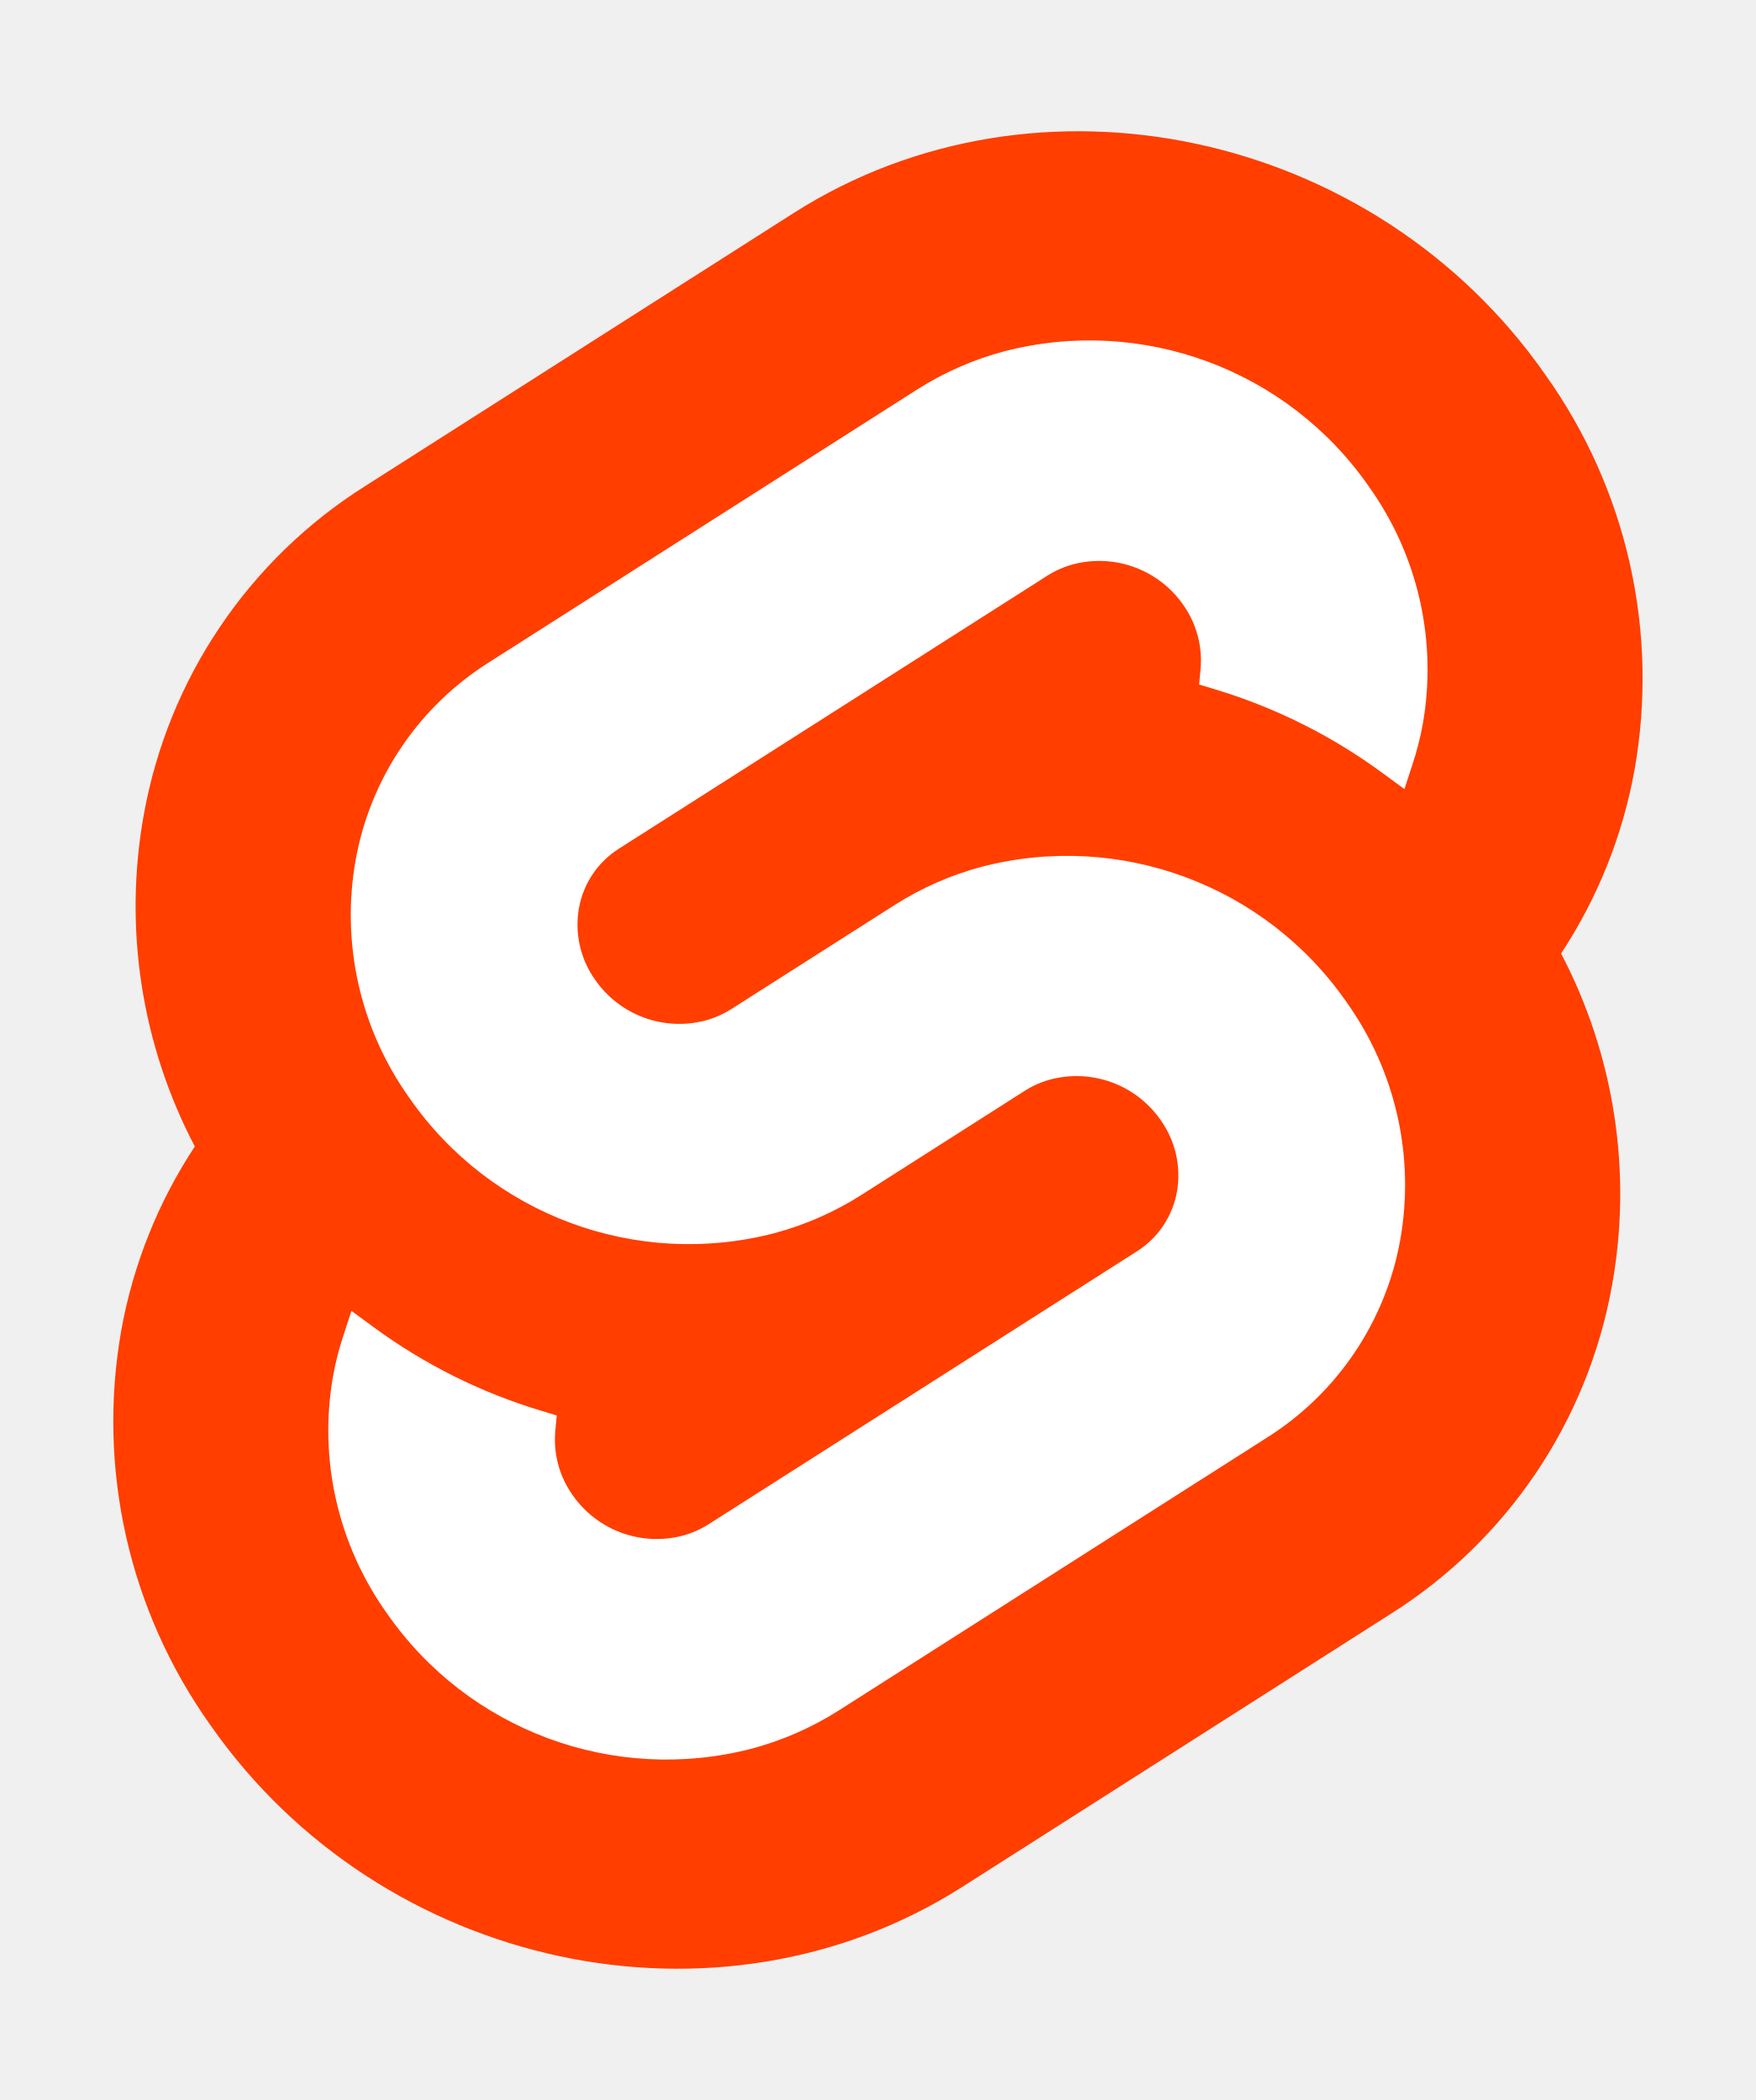
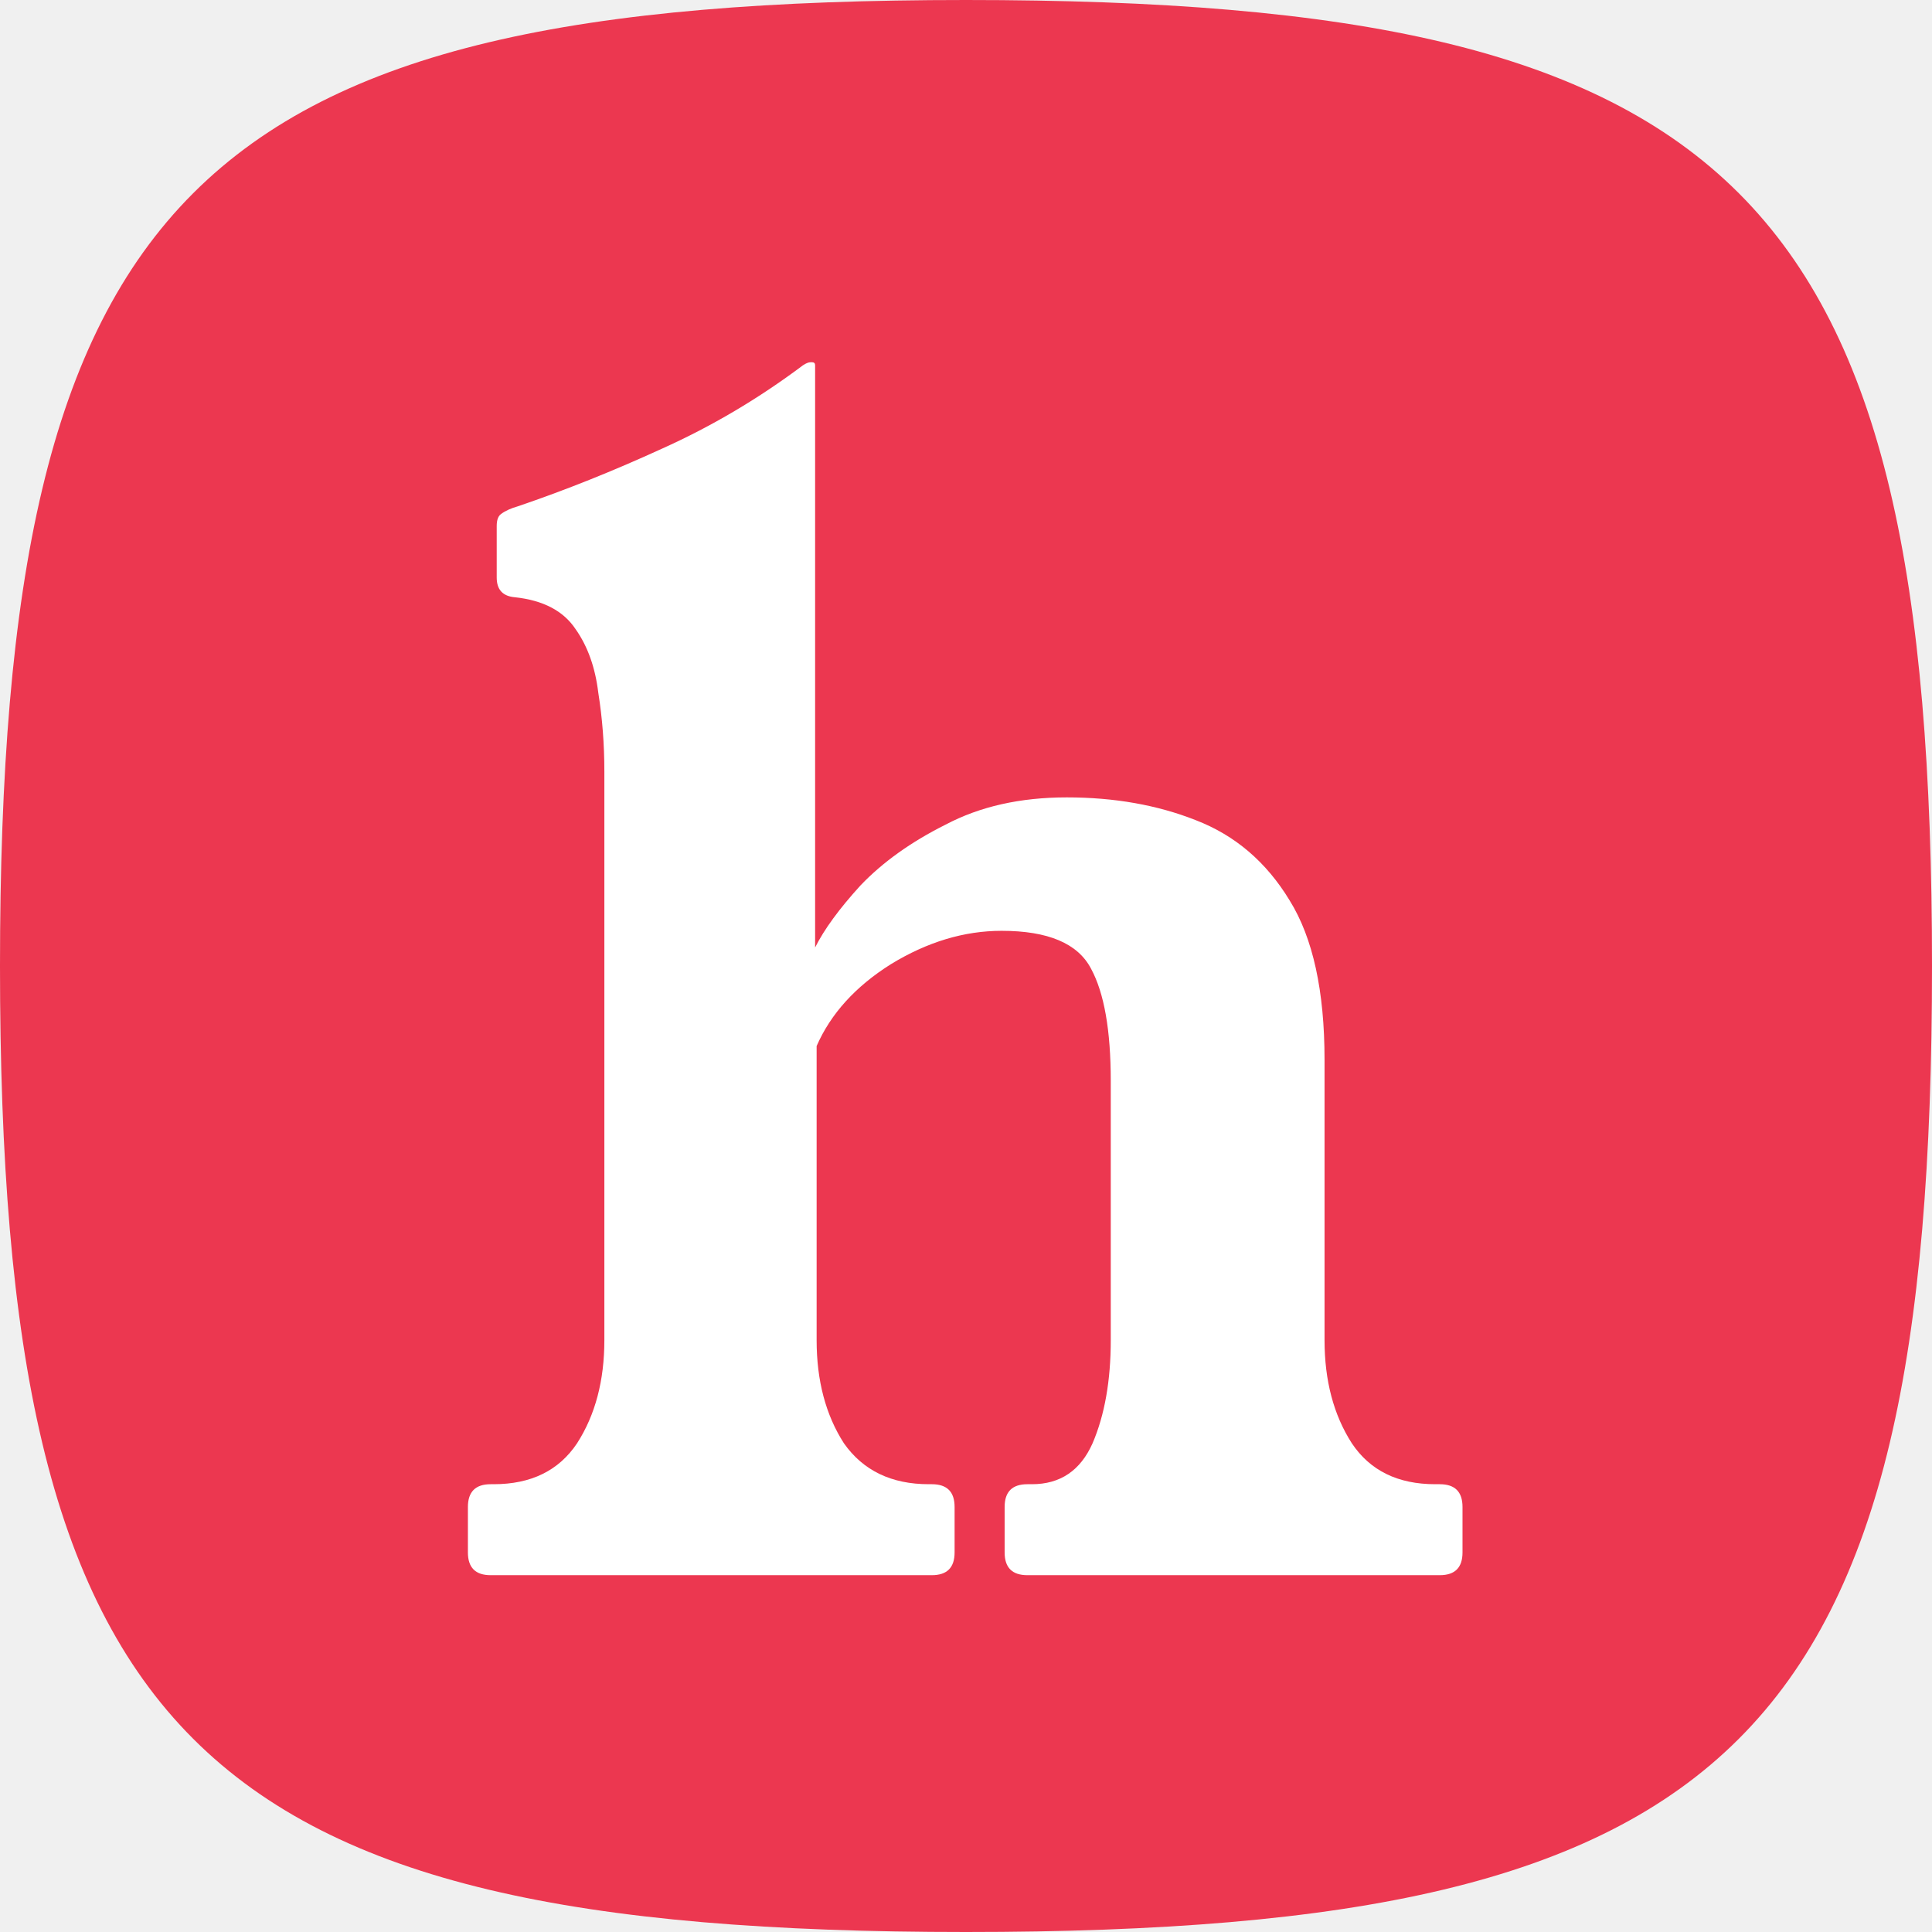
- <svg xmlns="http://www.w3.org/2000/svg" width="107" height="128" viewBox="0 0 107 128">
-   <path d="M94.157 22.819c-10.4-14.885-30.94-19.297-45.792-9.835L22.282 29.608A29.92 29.92 0 0 0 8.764 49.65a31.5 31.5 0 0 0 3.108 20.231 30 30 0 0 0-4.477 11.183 31.9 31.9 0 0 0 5.448 24.116c10.402 14.887 30.942 19.297 45.791 9.835l26.083-16.624A29.92 29.92 0 0 0 98.235 78.35a31.53 31.53 0 0 0-3.105-20.232 30 30 0 0 0 4.474-11.182 31.88 31.88 0 0 0-5.447-24.116" style="fill:#ff3e00" />
-   <path d="M45.817 106.582a20.72 20.72 0 0 1-22.237-8.243 19.17 19.17 0 0 1-3.277-14.503 18 18 0 0 1 .624-2.435l.49-1.498 1.337.981a33.6 33.6 0 0 0 10.203 5.098l.97.294-.09.968a5.85 5.85 0 0 0 1.052 3.878 6.24 6.24 0 0 0 6.695 2.485 5.8 5.8 0 0 0 1.603-.704L69.27 76.28a5.43 5.43 0 0 0 2.45-3.631 5.8 5.8 0 0 0-.987-4.371 6.24 6.24 0 0 0-6.698-2.487 5.7 5.7 0 0 0-1.6.704l-9.953 6.345a19 19 0 0 1-5.296 2.326 20.72 20.72 0 0 1-22.237-8.243 19.17 19.17 0 0 1-3.277-14.502 17.99 17.99 0 0 1 8.13-12.052l26.081-16.623a19 19 0 0 1 5.3-2.329 20.72 20.72 0 0 1 22.237 8.243 19.17 19.17 0 0 1 3.277 14.503 18 18 0 0 1-.624 2.435l-.49 1.498-1.337-.98a33.6 33.6 0 0 0-10.203-5.1l-.97-.294.09-.968a5.86 5.86 0 0 0-1.052-3.878 6.24 6.24 0 0 0-6.696-2.485 5.8 5.8 0 0 0-1.602.704L37.73 51.72a5.42 5.42 0 0 0-2.449 3.63 5.79 5.79 0 0 0 .986 4.372 6.24 6.24 0 0 0 6.698 2.486 5.8 5.8 0 0 0 1.602-.704l9.952-6.342a19 19 0 0 1 5.295-2.328 20.72 20.72 0 0 1 22.237 8.242 19.17 19.17 0 0 1 3.277 14.503 18 18 0 0 1-8.13 12.053l-26.081 16.622a19 19 0 0 1-5.3 2.328" style="fill:#fff" />
+ <svg xmlns="http://www.w3.org/2000/svg" width="256" height="256" viewBox="0 0 256 256" fill="none">
+   <g clip-path="url(#clip0_171_9582)">
+     <path fill-rule="evenodd" clip-rule="evenodd" d="M128 256C230.4 256 256 230.4 256 128C256 25.6 230.4 0 128 0C25.6 0 0 25.6 0 128C0 230.4 25.6 256 128 256Z" fill="#EC3750" />
+     <path d="M190.777 196.666C192.786 196.666 193.79 197.671 193.79 199.68V205.707C193.79 207.716 192.786 208.72 190.777 208.72H136.132C134.123 208.72 133.119 207.716 133.119 205.707V199.68C133.119 197.671 134.123 196.666 136.132 196.666H136.735C140.485 196.666 143.164 194.858 144.771 191.242C146.378 187.492 147.182 182.938 147.182 177.581V143.227C147.182 136.53 146.311 131.574 144.57 128.36C142.829 125.012 138.878 123.338 132.717 123.338C127.761 123.338 122.873 124.811 118.051 127.757C113.363 130.704 110.082 134.32 108.207 138.606V177.581C108.207 182.938 109.412 187.492 111.823 191.242C114.368 194.858 118.118 196.666 123.074 196.666H123.475C125.484 196.666 126.489 197.671 126.489 199.68V205.707C126.489 207.716 125.484 208.72 123.475 208.72H65.013C63.005 208.72 62 207.716 62 205.707V199.68C62 197.671 63.005 196.666 65.013 196.666H65.415C70.371 196.666 74.054 194.858 76.465 191.242C78.876 187.492 80.081 182.938 80.081 177.581V102.243C80.081 98.627 79.813 95.144 79.277 91.796C78.876 88.448 77.871 85.635 76.264 83.358C74.657 80.948 71.978 79.541 68.228 79.139C66.621 79.006 65.817 78.135 65.817 76.528V69.697C65.817 68.894 66.018 68.358 66.42 68.09C66.956 67.688 67.692 67.353 68.63 67.085C74.925 64.943 81.286 62.398 87.715 59.451C94.278 56.505 100.506 52.822 106.399 48.402C106.801 48.134 107.136 48 107.403 48H107.604C107.872 48 108.006 48.134 108.006 48.402V125.547C109.212 123.137 111.221 120.391 114.033 117.31C116.98 114.23 120.73 111.551 125.284 109.274C129.837 106.864 135.195 105.658 141.356 105.658C147.65 105.658 153.343 106.663 158.432 108.672C163.655 110.681 167.807 114.23 170.888 119.319C173.968 124.275 175.509 131.307 175.509 140.414V177.581C175.509 182.938 176.714 187.492 179.125 191.242C181.536 194.858 185.219 196.666 190.174 196.666H190.777Z" fill="white" />
+   </g>
+   <defs>
+     <clipPath id="clip0_171_9582">
+       <rect width="256" height="256" fill="white" />
+     </clipPath>
+   </defs>
</svg>
